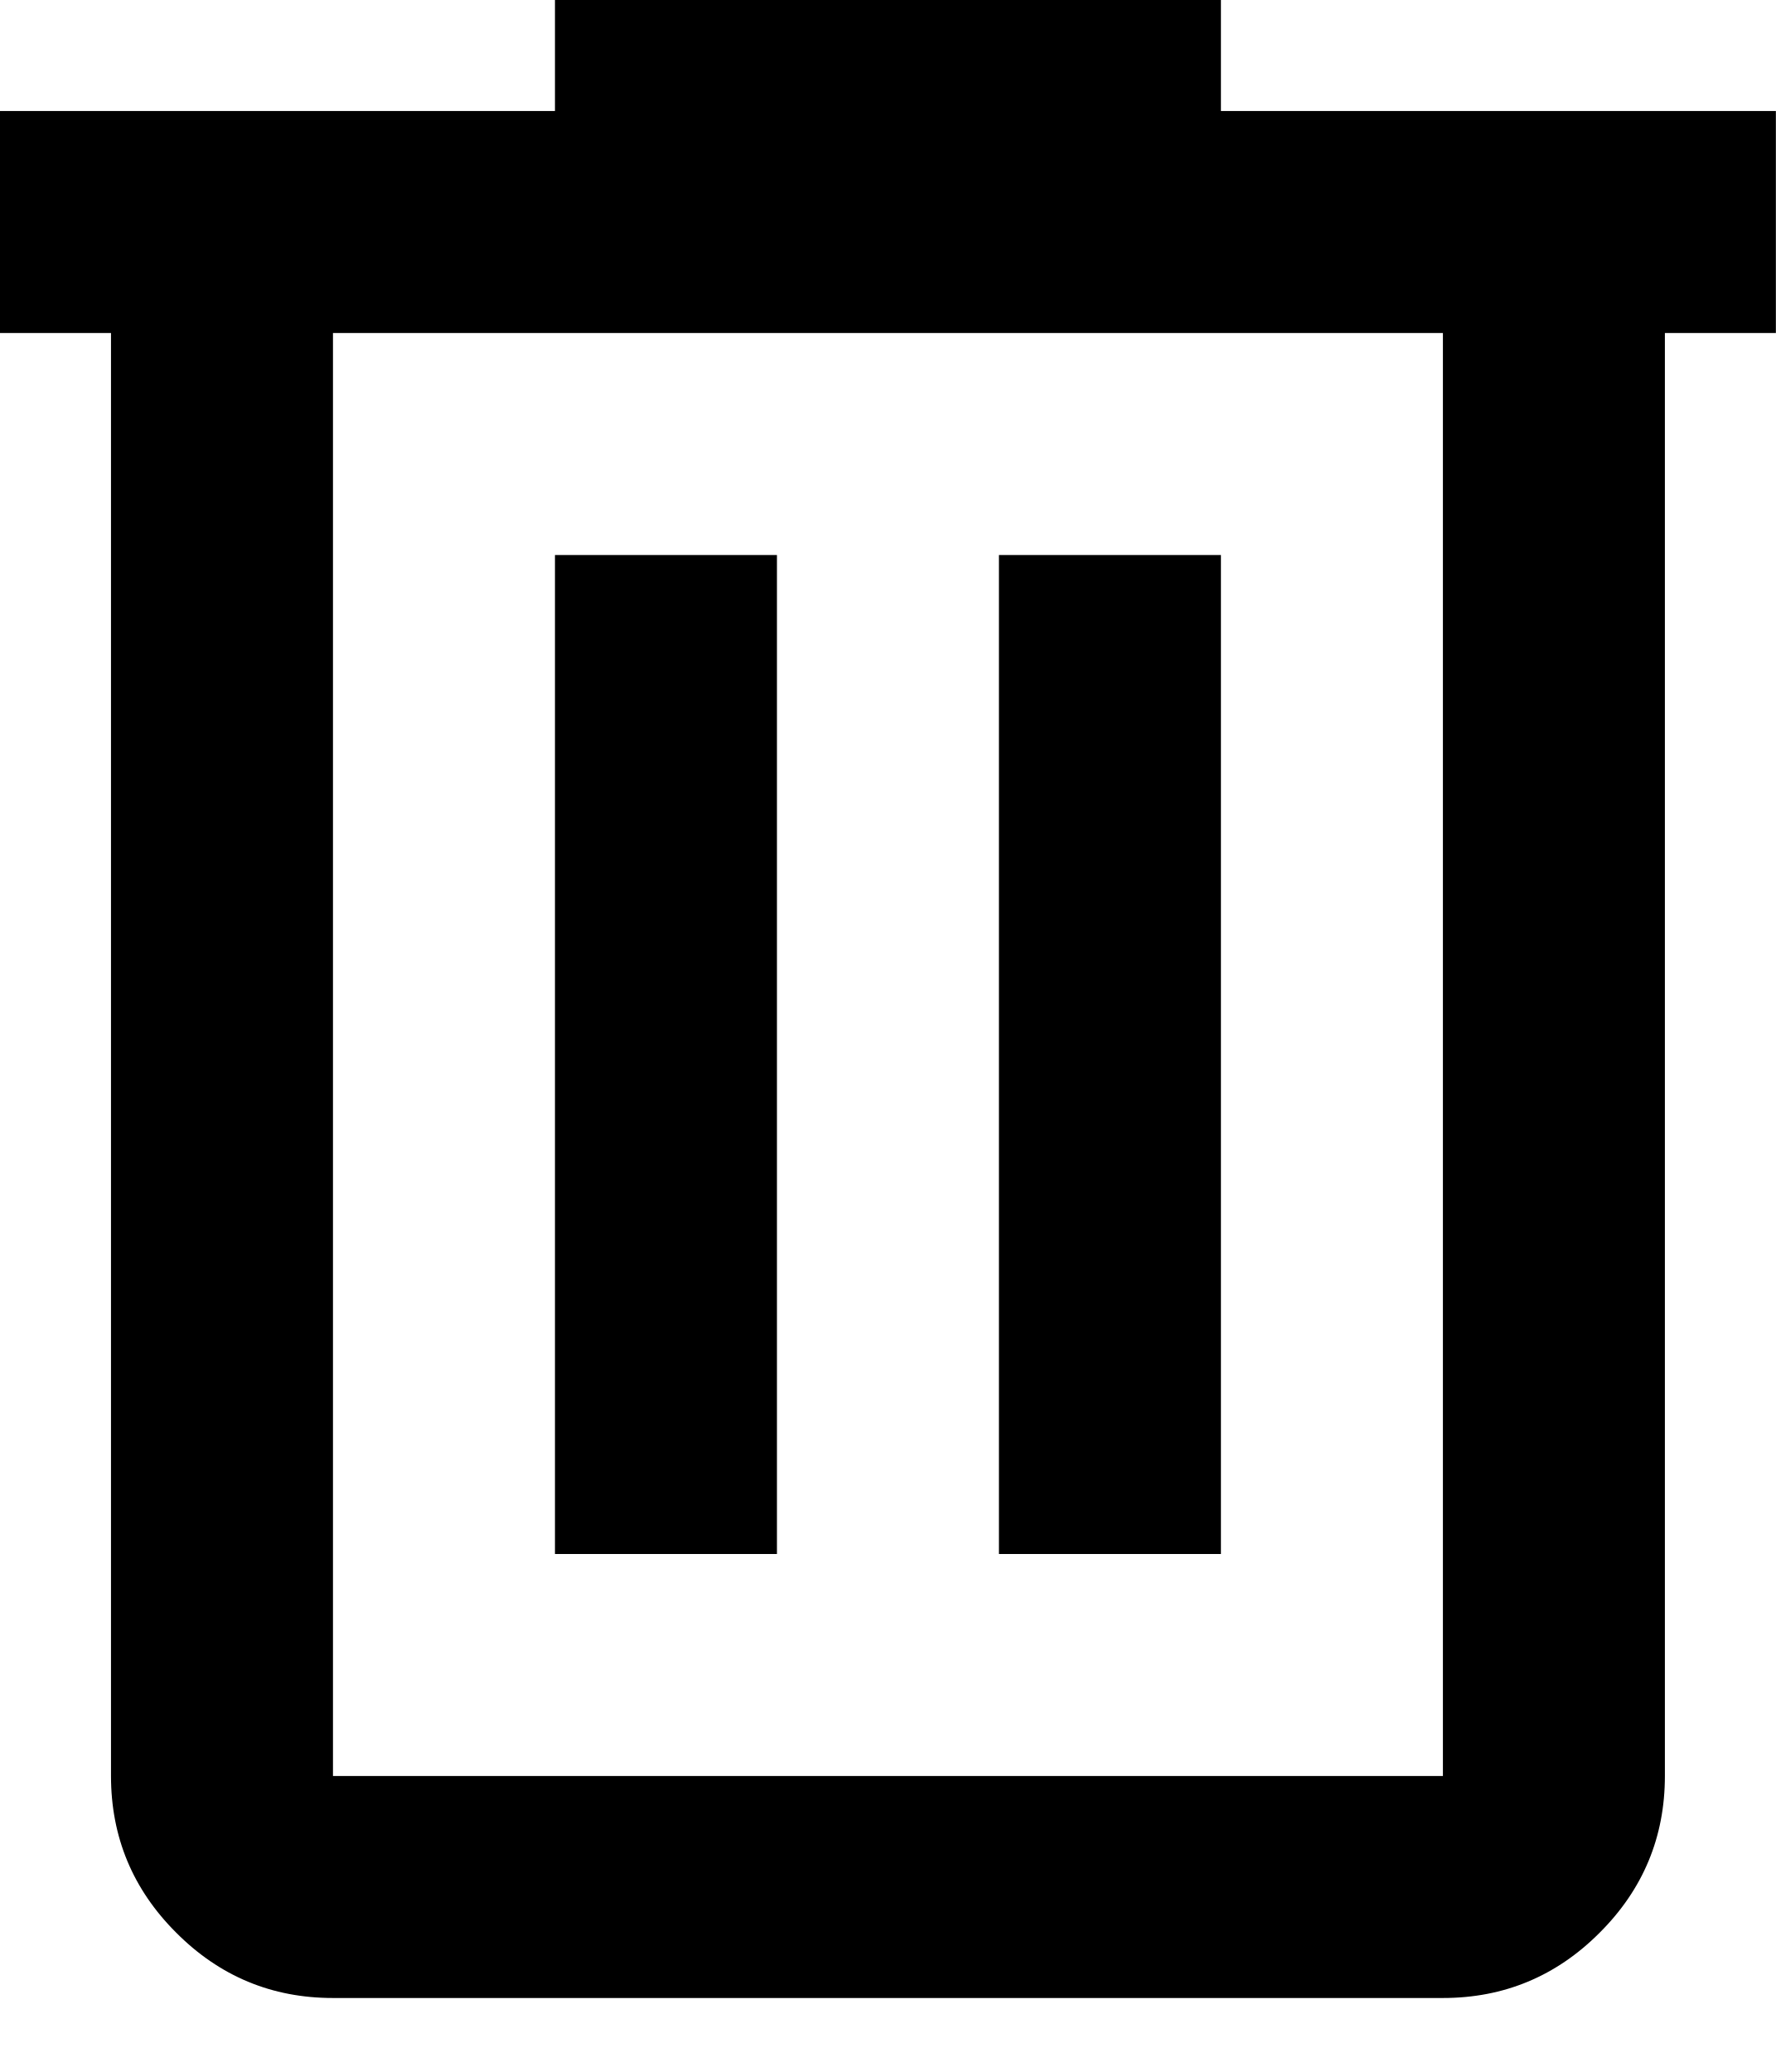
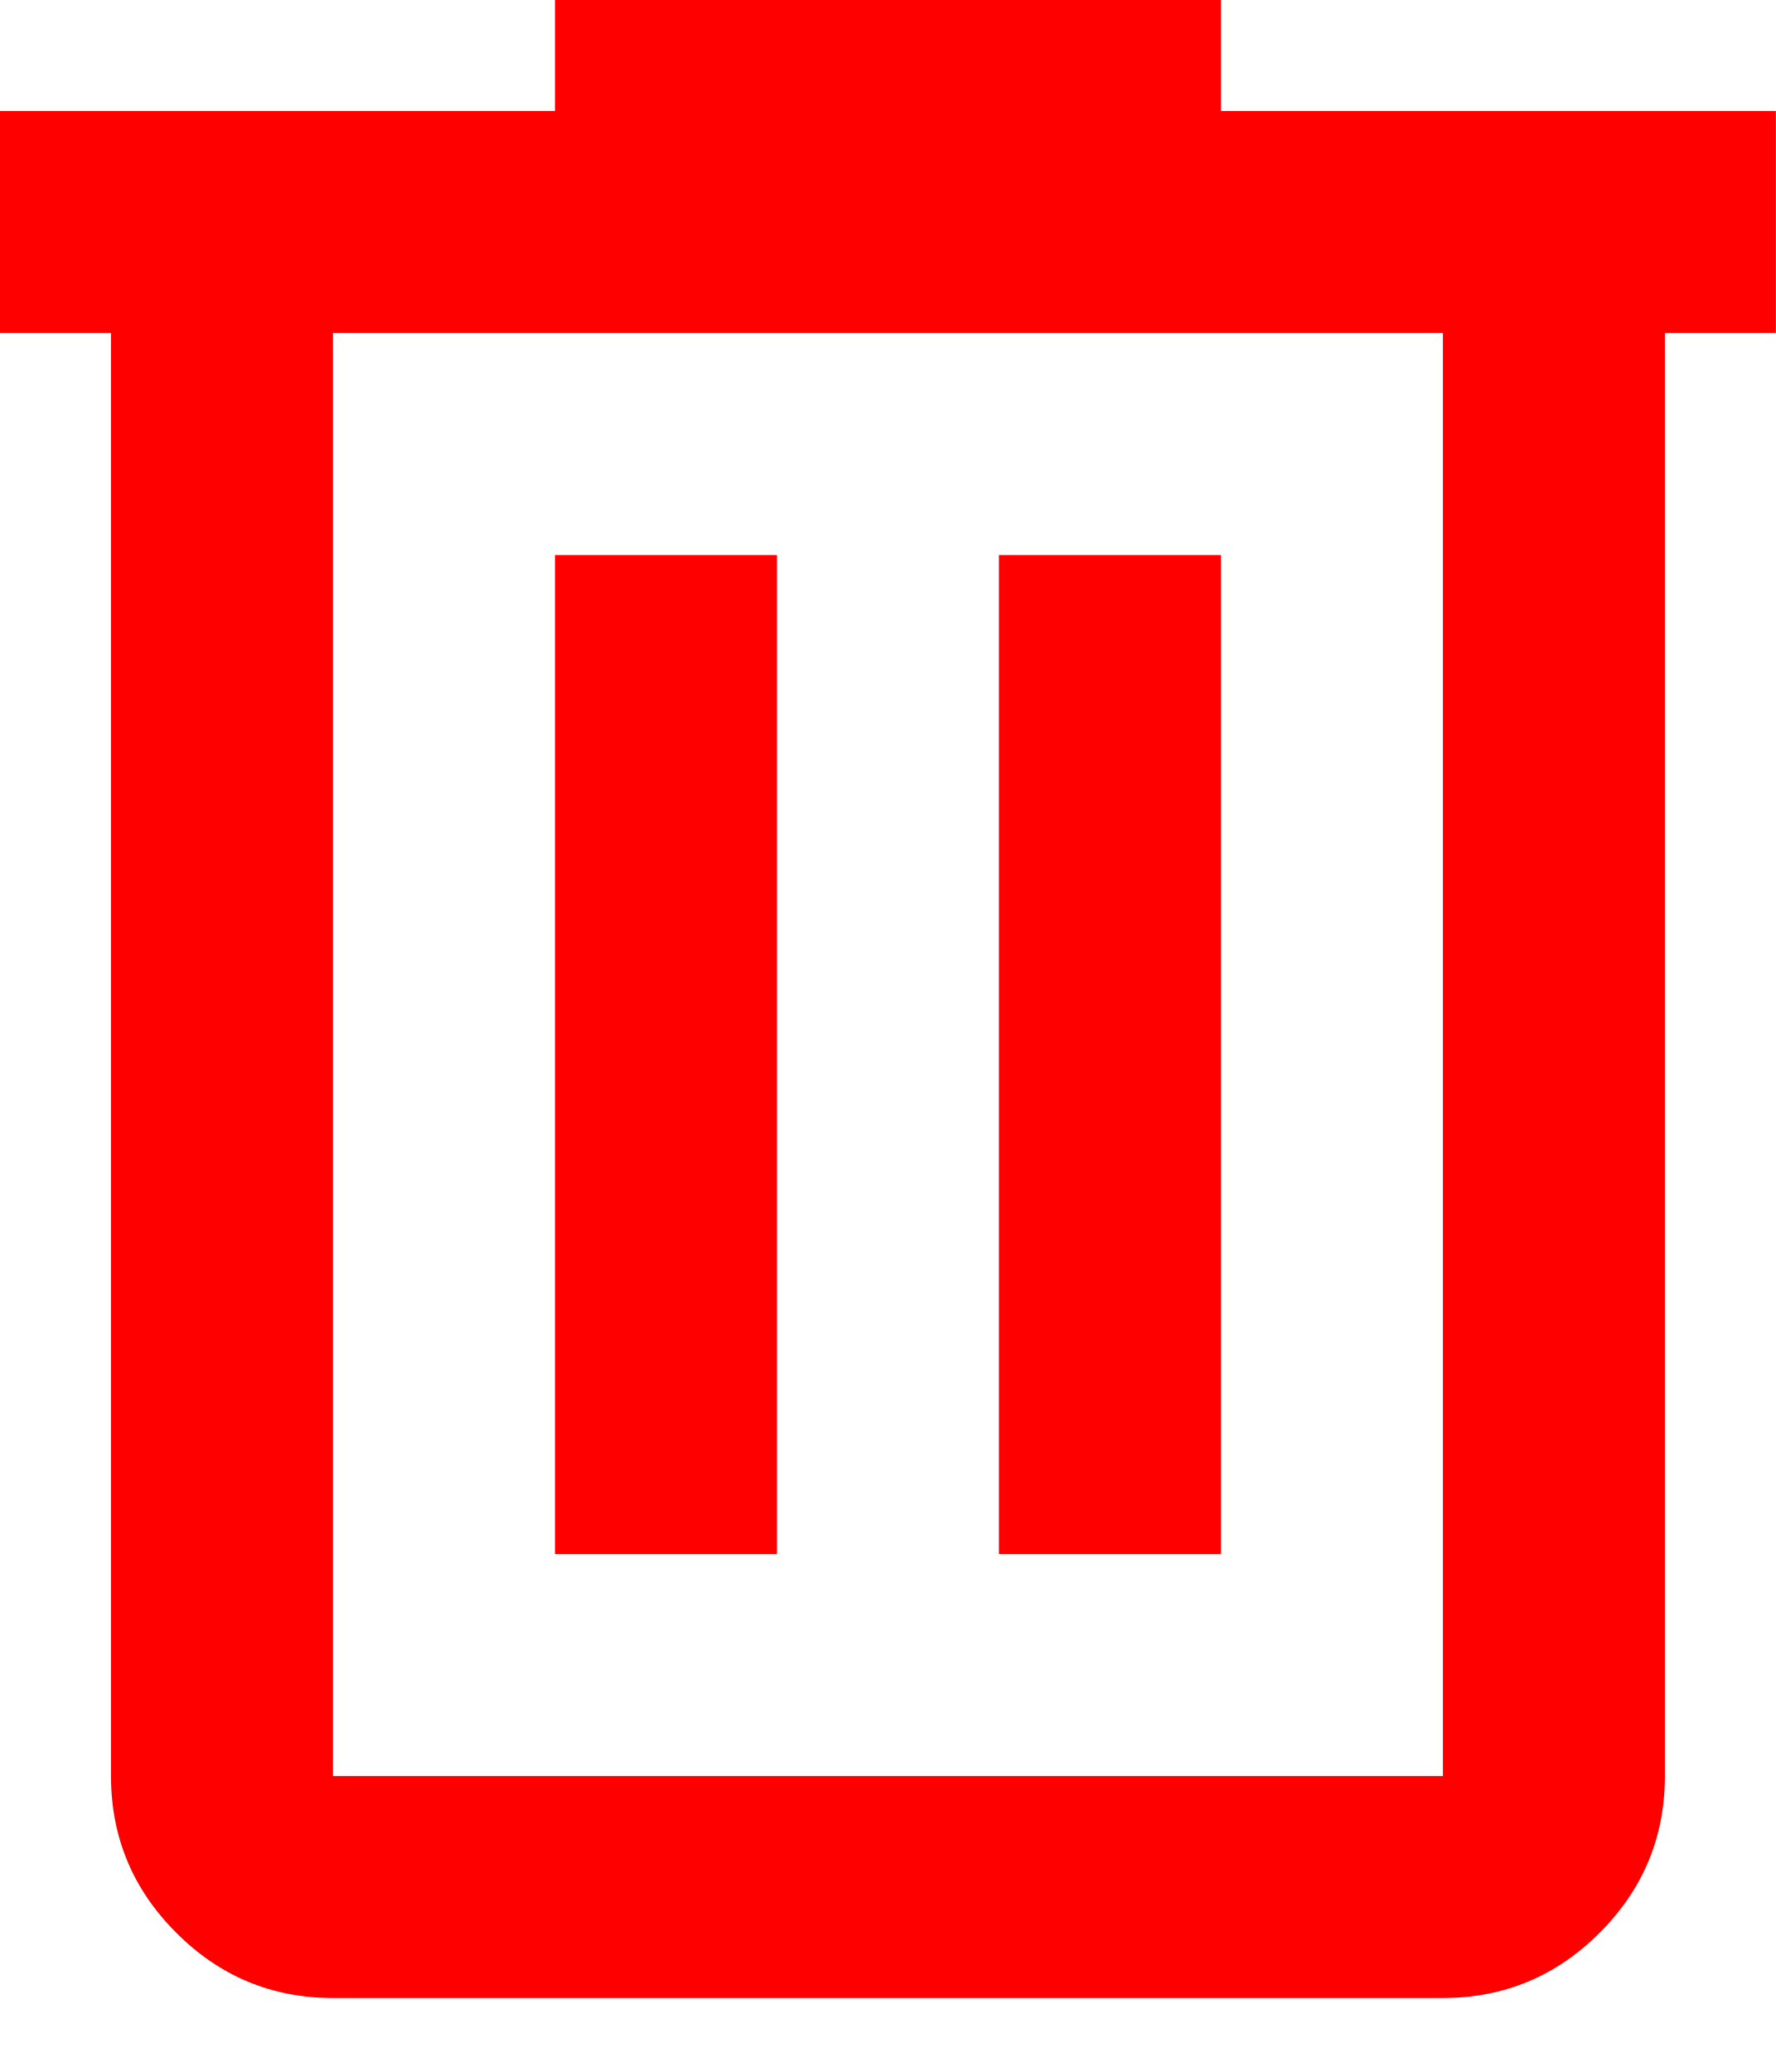
<svg xmlns="http://www.w3.org/2000/svg" width="12" height="14" viewBox="0 0 12 14" fill="none">
-   <path d="M2.25 13.5C1.837 13.5 1.484 13.353 1.191 13.059C0.897 12.766 0.75 12.412 0.75 12V2.25H0V0.75H3.75V0H8.25V0.75H12V2.25H11.25V12C11.25 12.412 11.103 12.766 10.809 13.059C10.516 13.353 10.162 13.5 9.75 13.5H2.25ZM9.75 2.25H2.25V12H9.75V2.25ZM3.75 10.5H5.25V3.75H3.75V10.5ZM6.75 10.5H8.25V3.75H6.75V10.5Z" fill="currentColor" />
+   <path d="M2.25 13.5C1.837 13.5 1.484 13.353 1.191 13.059C0.897 12.766 0.75 12.412 0.75 12V2.25H0V0.75H3.75V0H8.25V0.75H12V2.25H11.25V12C11.25 12.412 11.103 12.766 10.809 13.059C10.516 13.353 10.162 13.5 9.75 13.5H2.25ZM9.75 2.25H2.25V12H9.75V2.25ZM3.75 10.5H5.25V3.75H3.75V10.5ZM6.75 10.5H8.25V3.75H6.75V10.5Z" fill="red" />
</svg>
